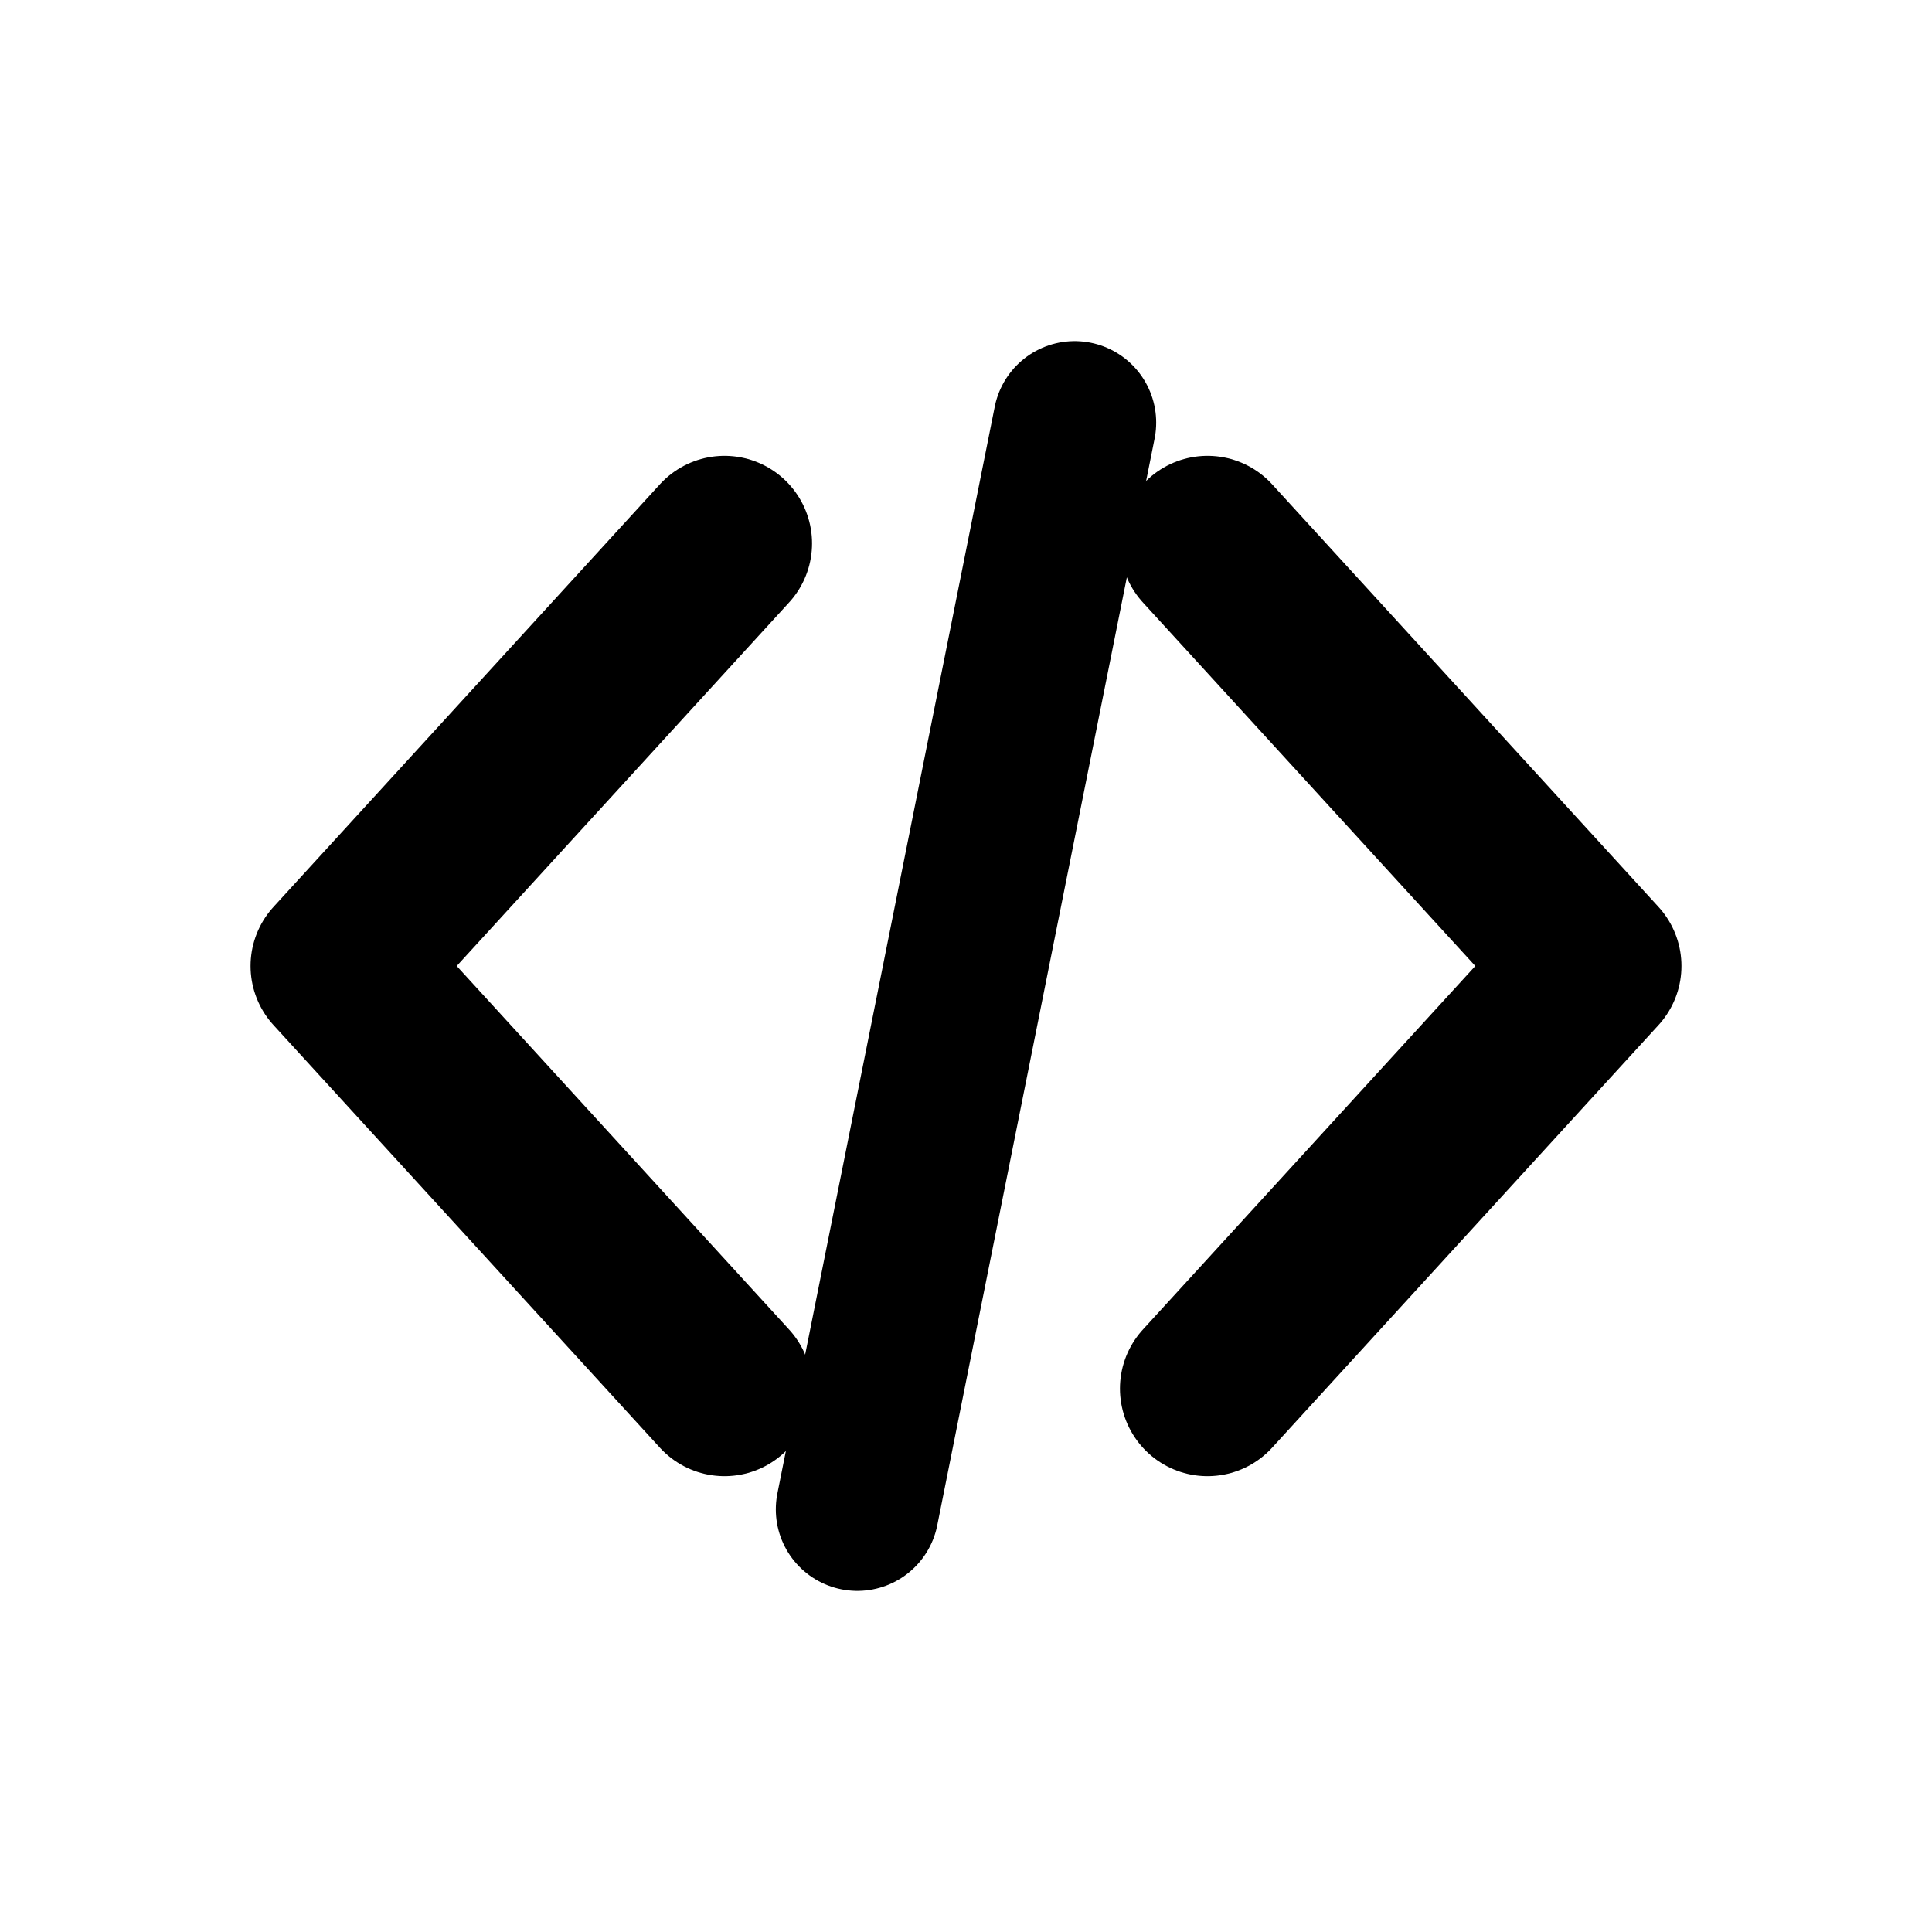
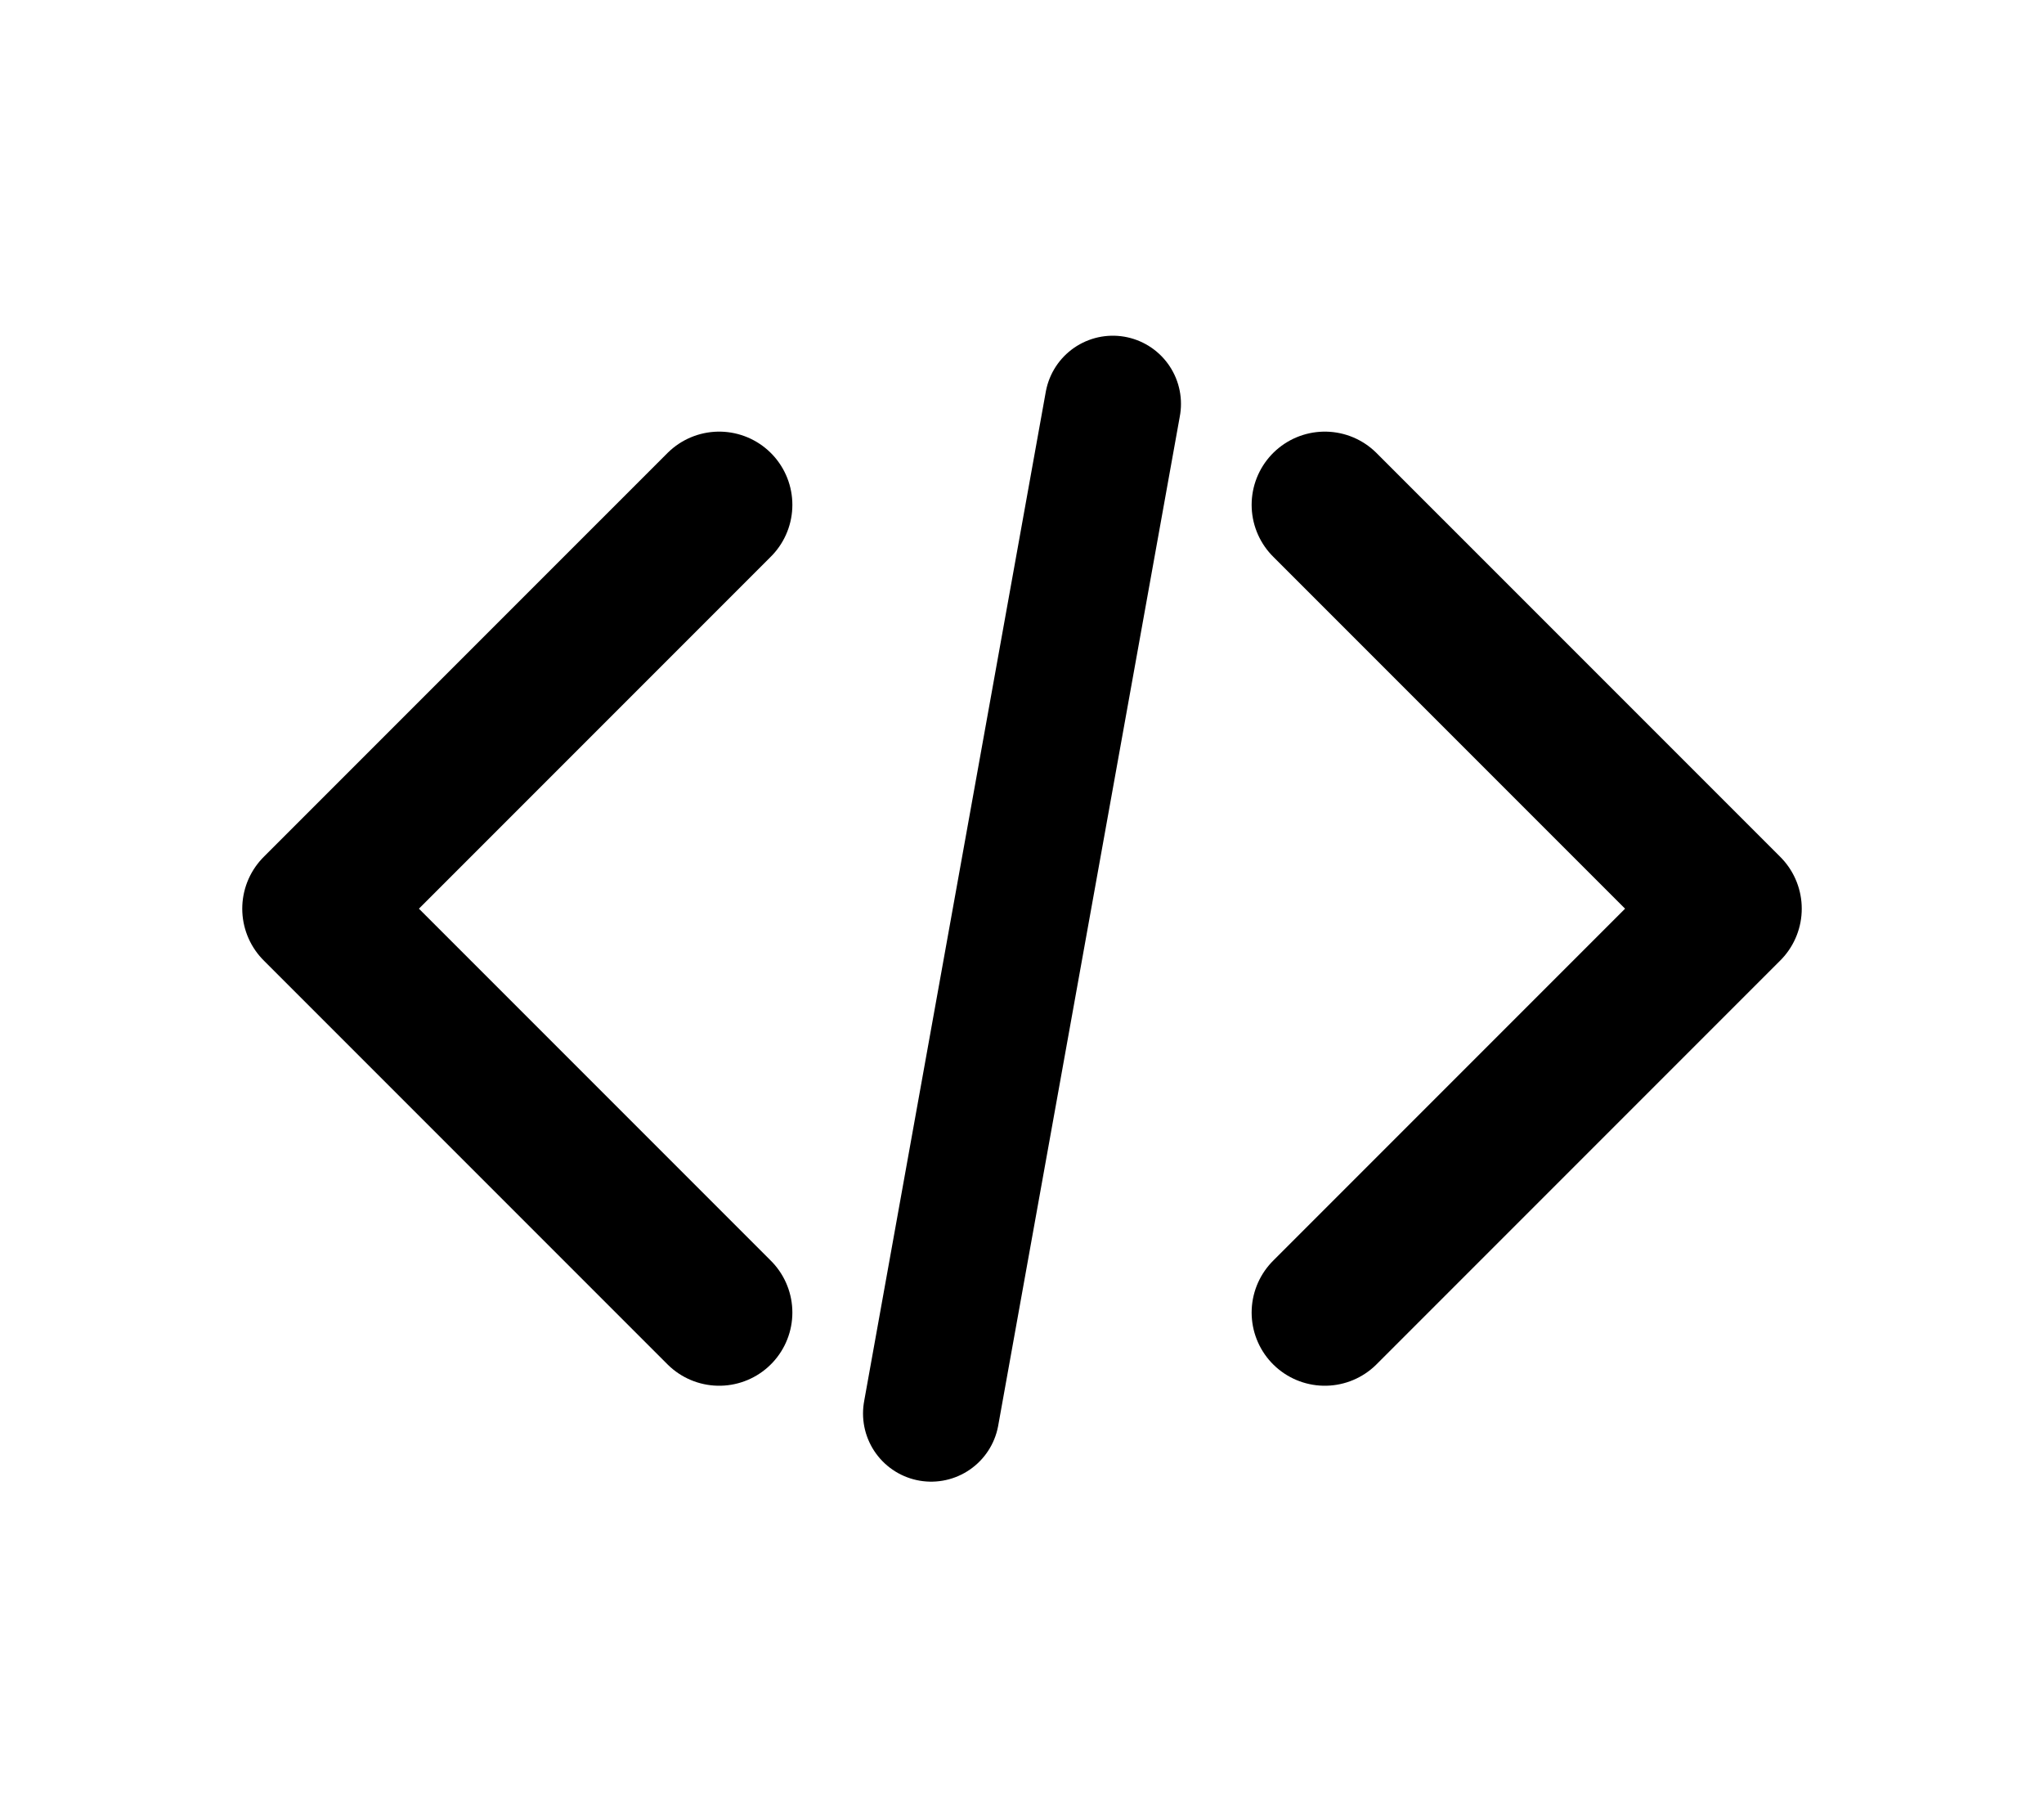
- <svg xmlns="http://www.w3.org/2000/svg" width="16" height="16" viewBox="0 0 16 16" fill="none">
-   <path d="M6 4.5 2.8 8 6 11.5" stroke="currentColor" stroke-width="1.45" stroke-linecap="round" stroke-linejoin="round" />
-   <path d="M10 4.5 13.2 8 10 11.5" stroke="currentColor" stroke-width="1.45" stroke-linecap="round" stroke-linejoin="round" />
-   <path d="M8.9 3.5 7.1 12.5" stroke="currentColor" stroke-width="1.35" stroke-linecap="round" />
+ <svg xmlns="http://www.w3.org/2000/svg" width="18" height="16" viewBox="0 0 20 18" fill="none">
+   <path d="M7 5 3 9l4 4" stroke="currentColor" stroke-width="1.45" stroke-linecap="round" stroke-linejoin="round" />
+   <path d="M13 5 17 9l-4 4" stroke="currentColor" stroke-width="1.45" stroke-linecap="round" stroke-linejoin="round" />
+   <path d="M10.9 4 9.1 14" stroke="currentColor" stroke-width="1.35" stroke-linecap="round" />
</svg>
